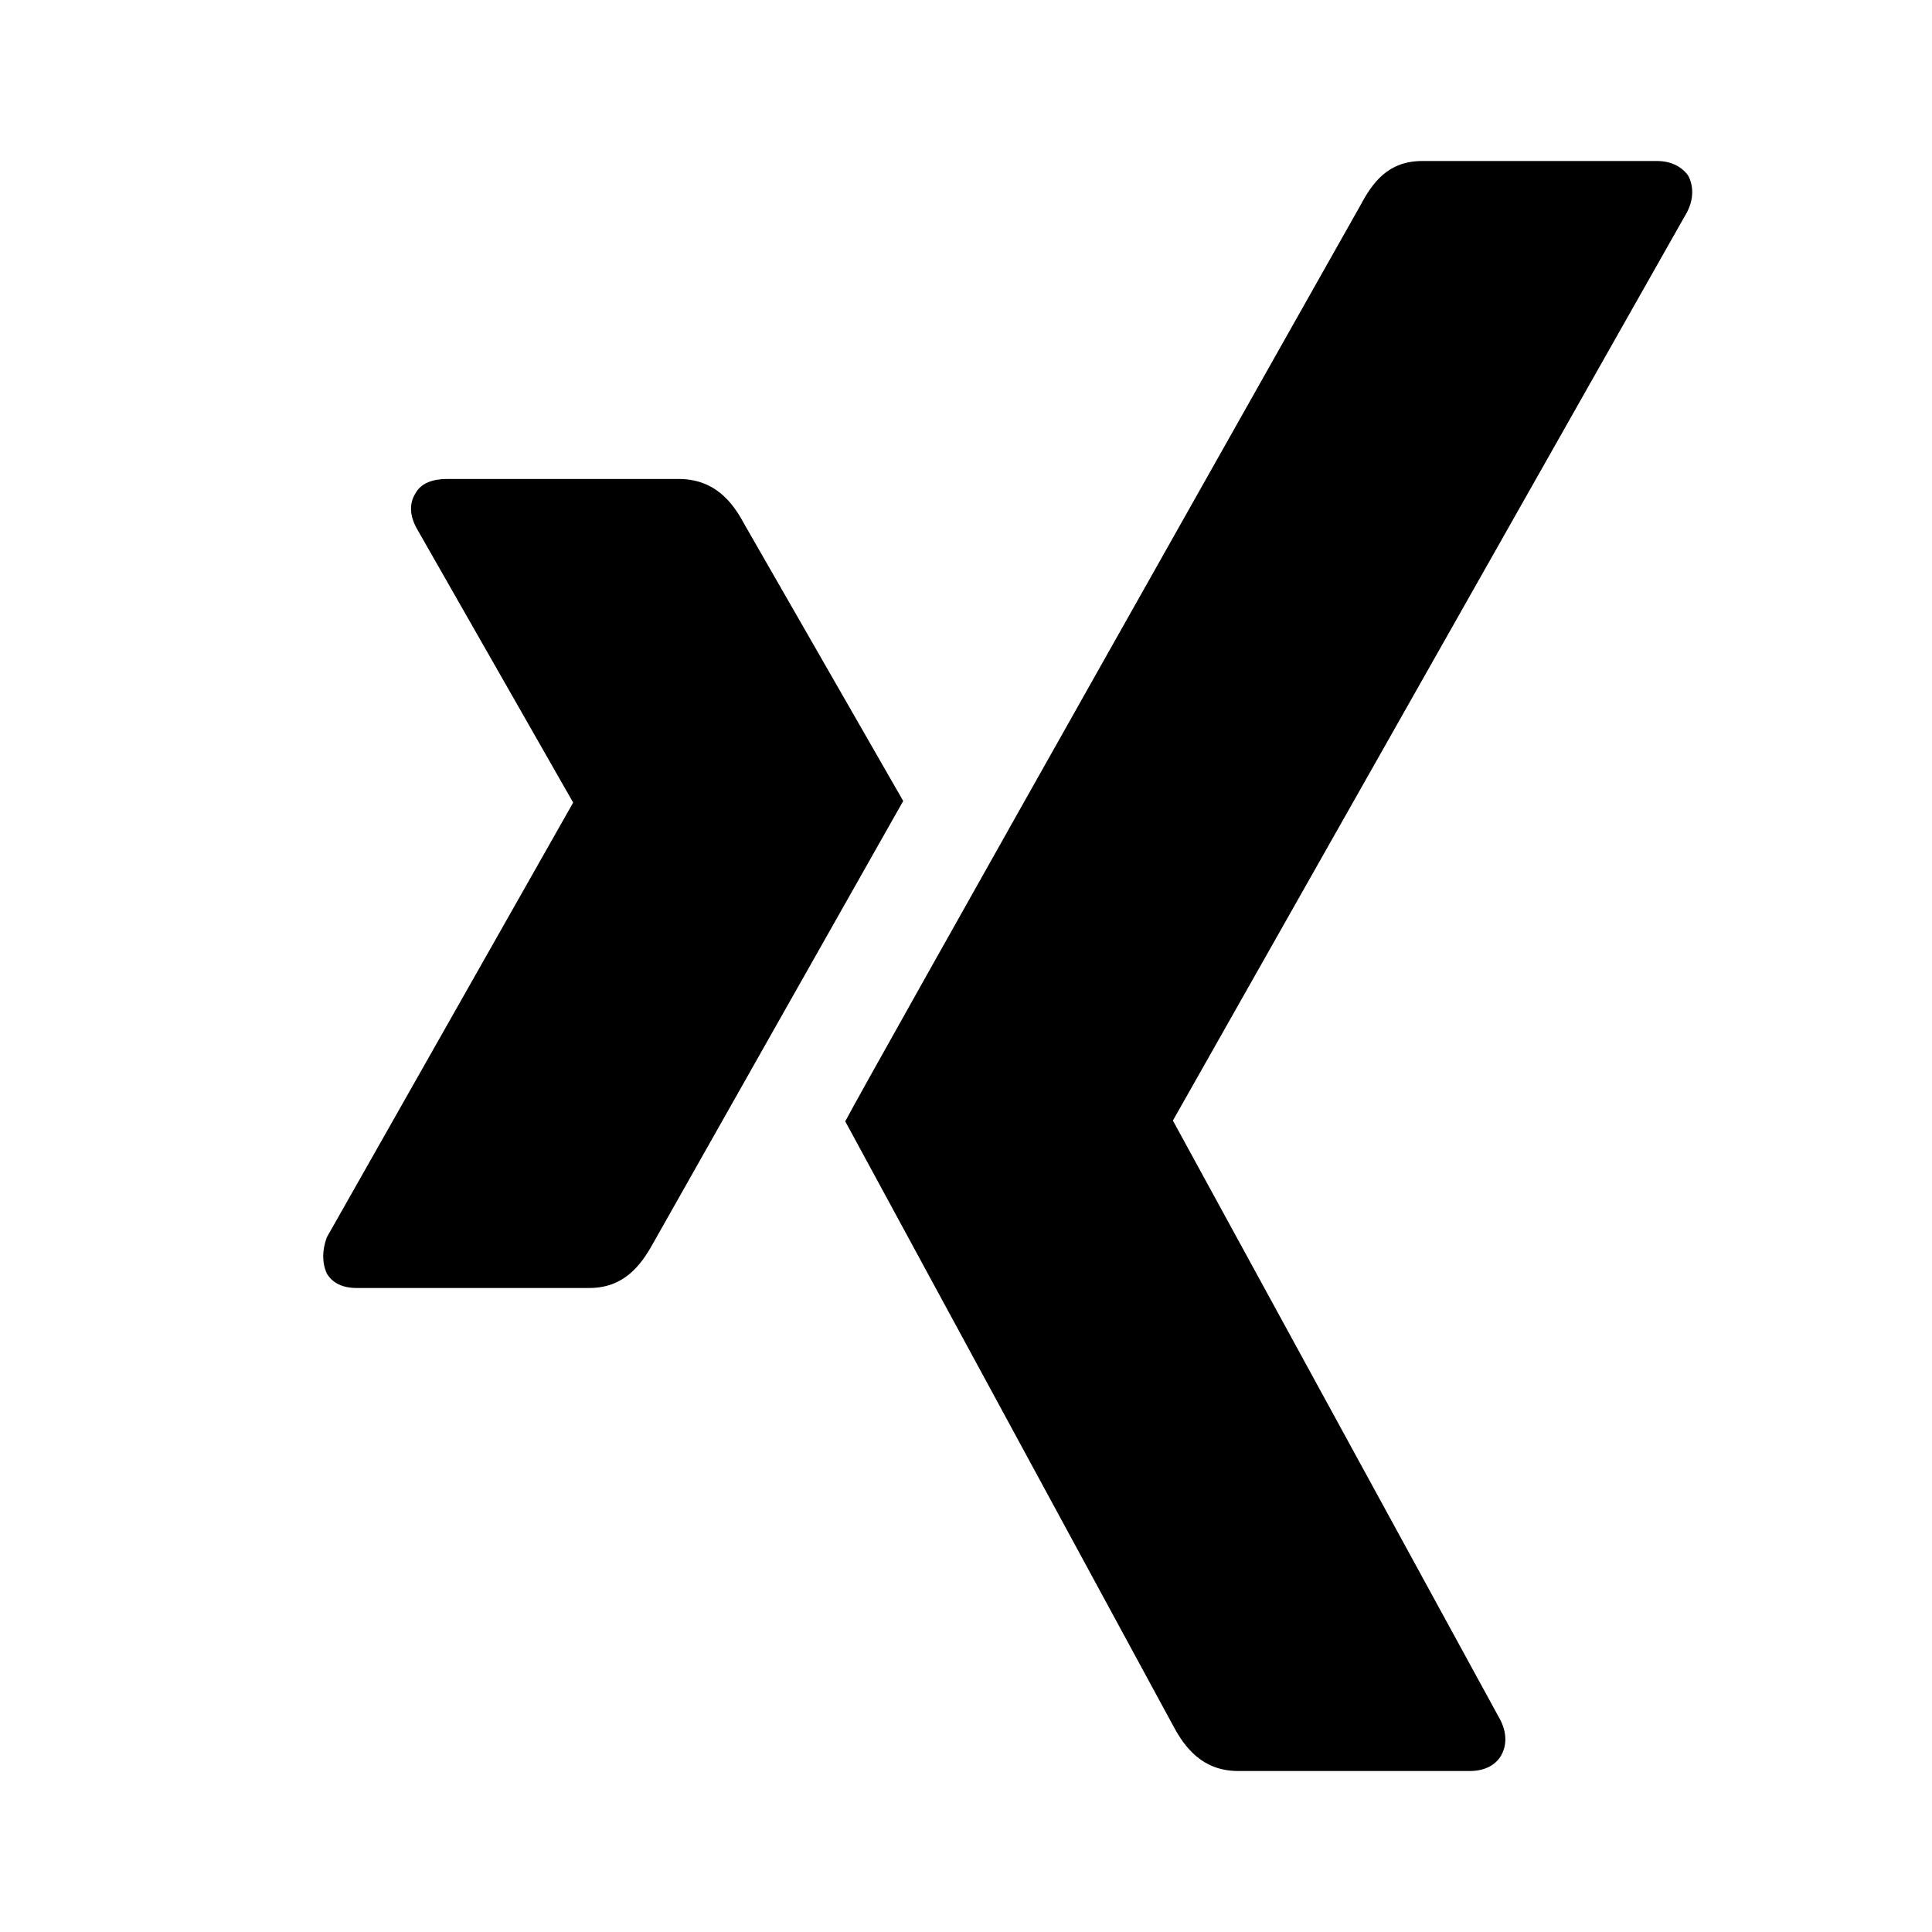
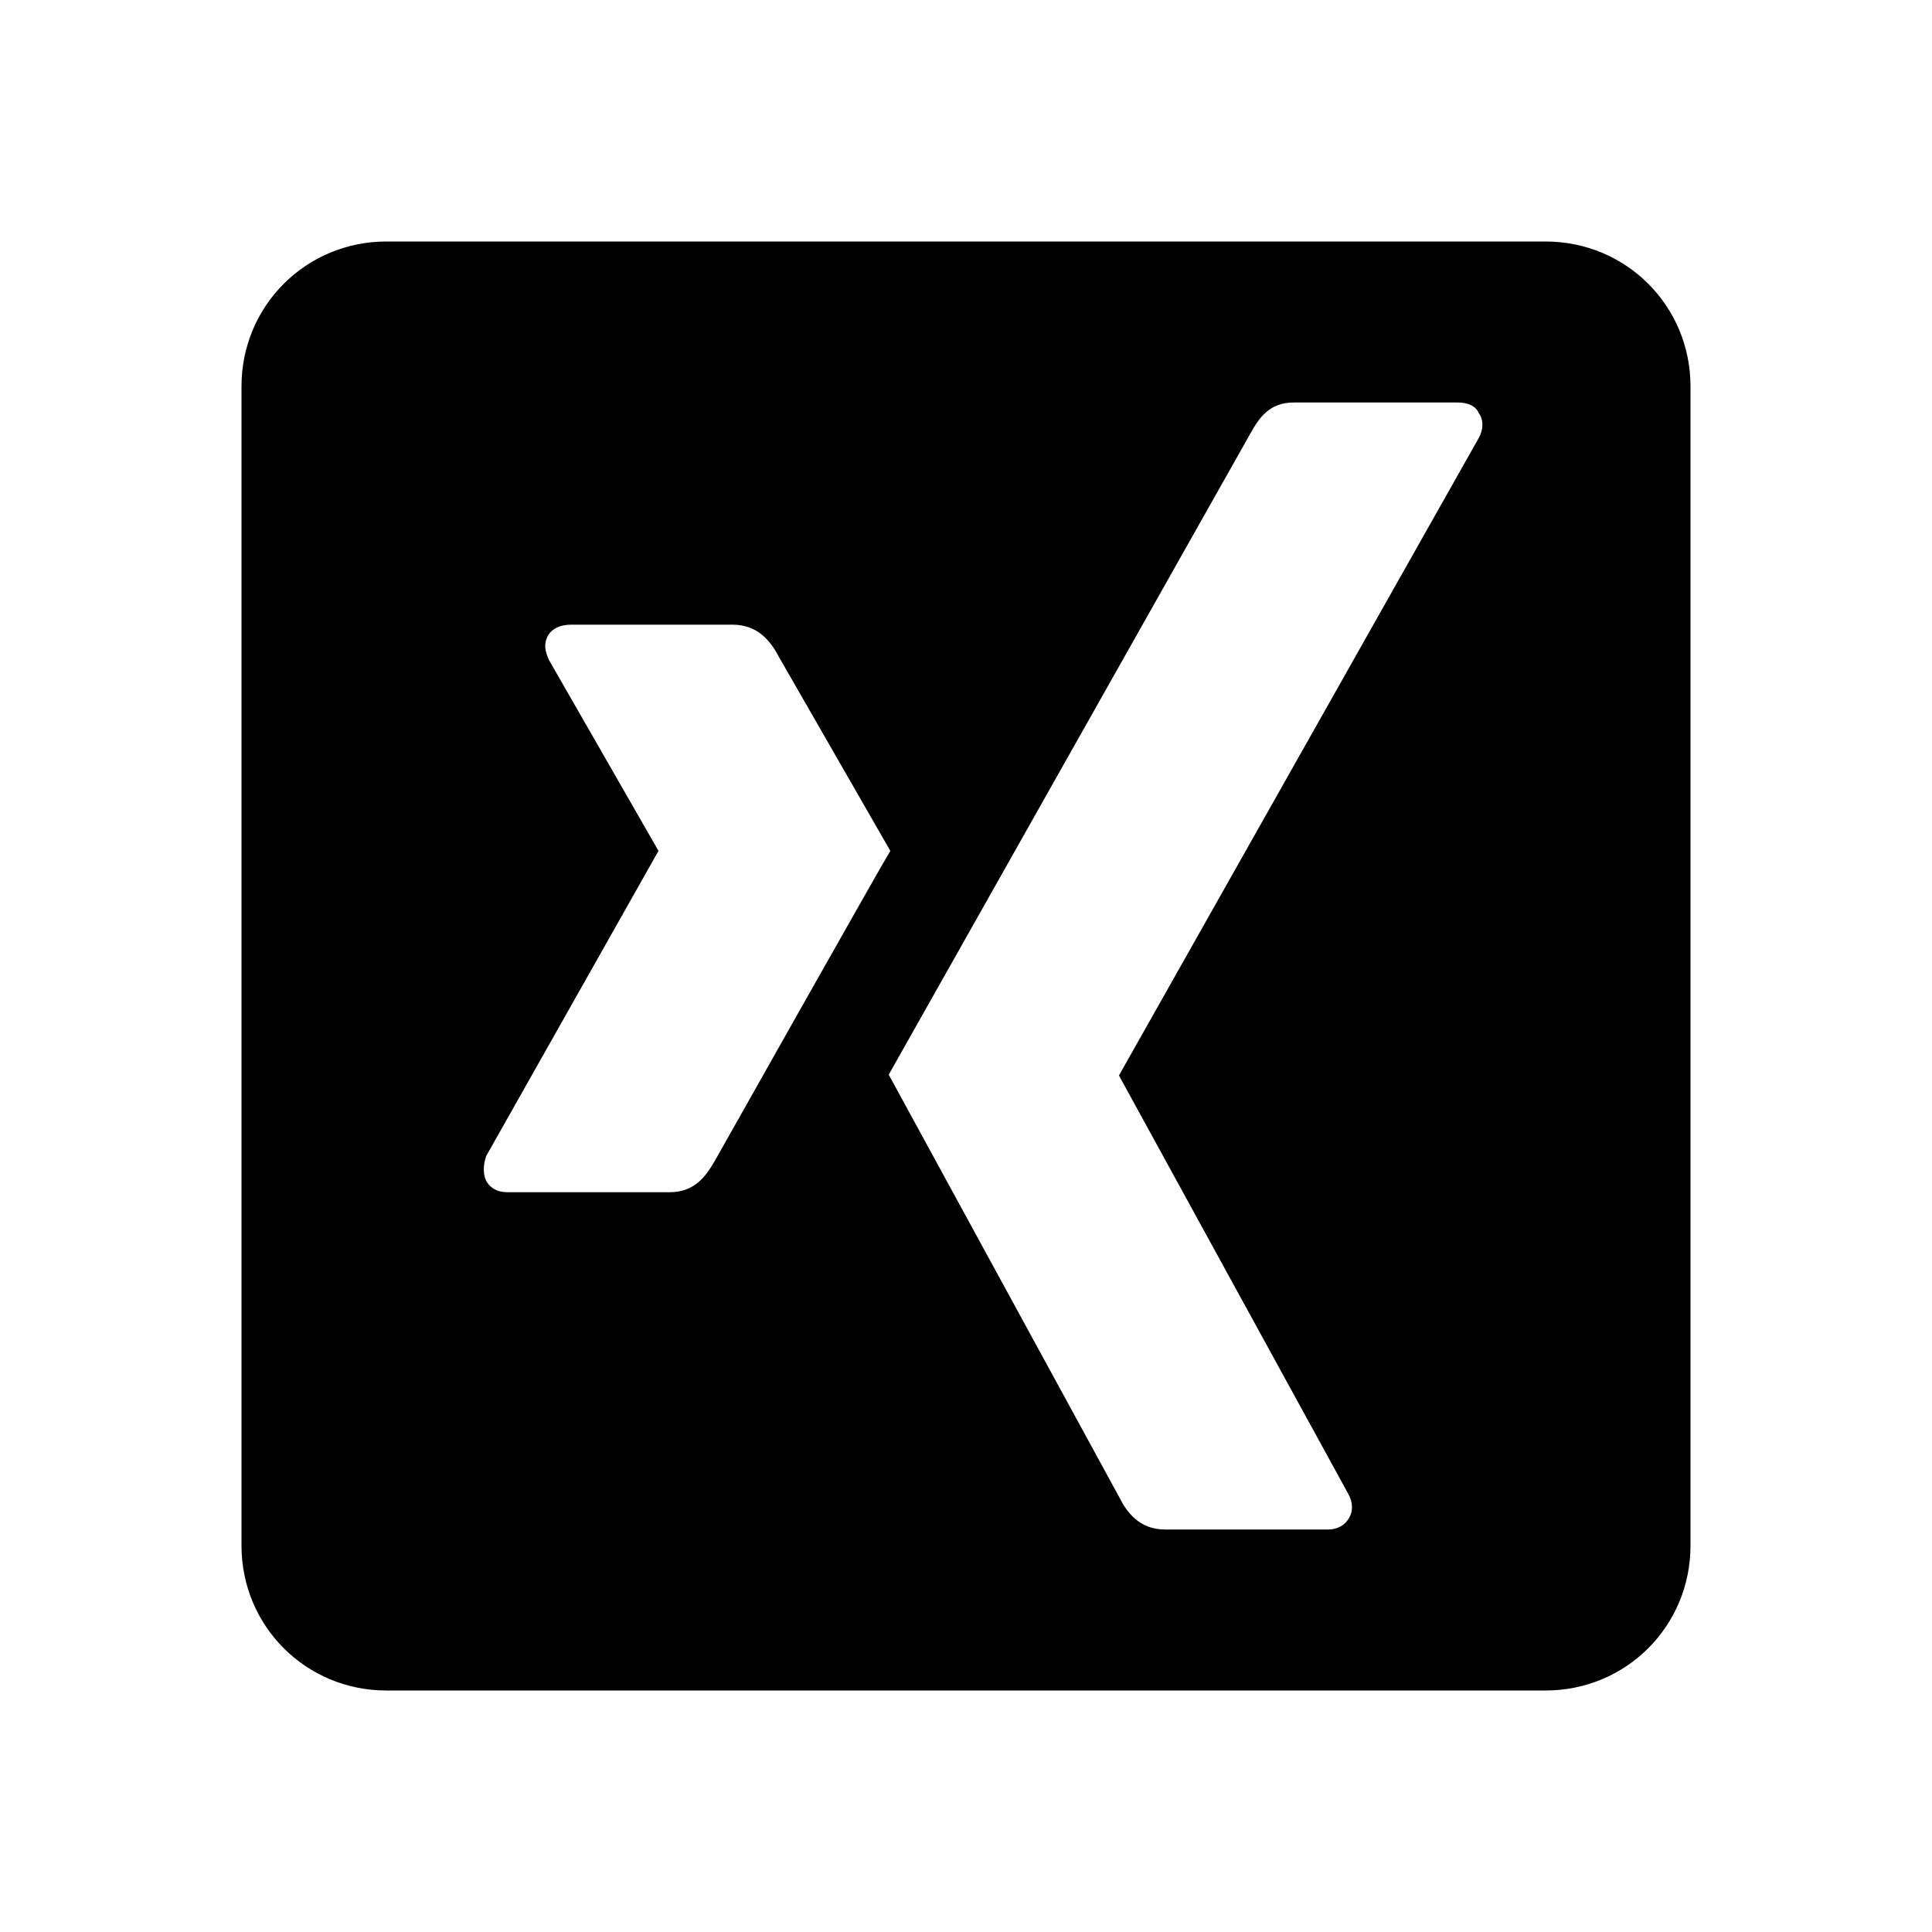
<svg xmlns="http://www.w3.org/2000/svg" version="1.1" id="mdi-xing" width="24" height="24" viewBox="0 0 24 24">
-   <path d="M17.67,2C17.24,2 17.05,2.27 16.9,2.55C16.9,2.55 10.68,13.57 10.5,13.93L14.58,21.45C14.72,21.71 14.94,22 15.38,22H18.26C18.44,22 18.57,21.93 18.64,21.82C18.72,21.69 18.72,21.53 18.64,21.37L14.57,13.92L20.96,2.63C21.04,2.47 21.04,2.31 20.97,2.18C20.89,2.07 20.76,2 20.58,2M5.55,5.95C5.38,5.95 5.23,6 5.16,6.13C5.08,6.26 5.09,6.41 5.18,6.57L7.12,9.97L4.06,15.37C4,15.53 4,15.69 4.06,15.82C4.13,15.94 4.26,16 4.43,16H7.32C7.75,16 7.96,15.72 8.11,15.45C8.11,15.45 11.1,10.16 11.22,9.95L9.24,6.5C9.1,6.24 8.88,5.95 8.43,5.95" />
+   <path d="M4.8,3C3.8,3 3,3.8 3,4.8V19.2C3,20.2 3.8,21 4.8,21H19.2C20.2,21 21,20.2 21,19.2V4.8C21,3.8 20.2,3 19.2,3M16.07,5H18.11C18.23,5 18.33,5.04 18.37,5.13C18.43,5.22 18.43,5.33 18.37,5.44L13.9,13.36L16.75,18.56C16.81,18.67 16.81,18.78 16.75,18.87C16.7,18.95 16.61,19 16.5,19H14.47C14.16,19 14,18.79 13.91,18.61L11.04,13.35C11.18,13.1 15.53,5.39 15.53,5.39C15.64,5.19 15.77,5 16.07,5M7.09,7.76H9.1C9.41,7.76 9.57,7.96 9.67,8.15L11.06,10.57C10.97,10.71 8.88,14.42 8.88,14.42C8.77,14.61 8.63,14.81 8.32,14.81H6.3C6.18,14.81 6.09,14.76 6.04,14.67C6,14.59 6,14.47 6.04,14.36L8.18,10.57L6.82,8.2C6.77,8.09 6.75,8 6.81,7.89C6.86,7.81 6.96,7.76 7.09,7.76Z" />
</svg>
